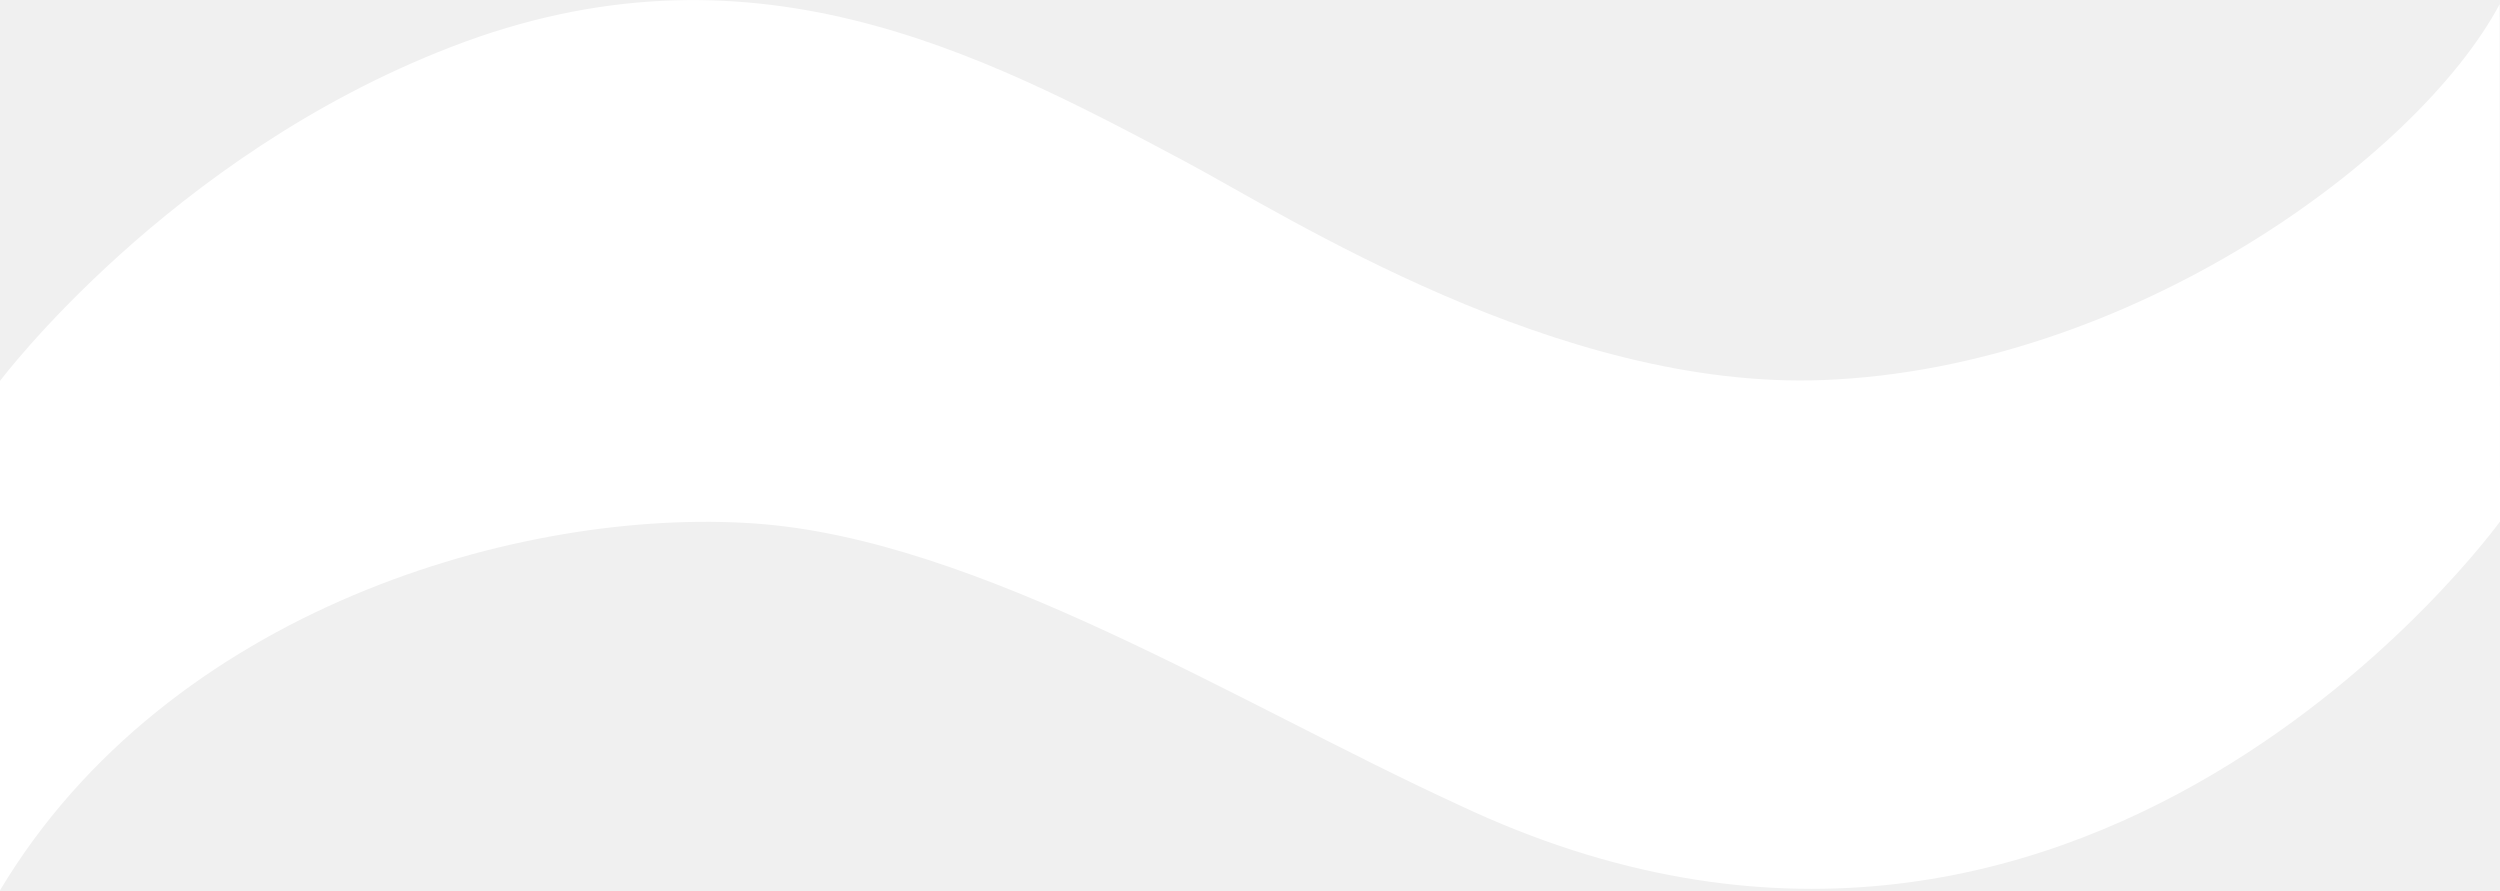
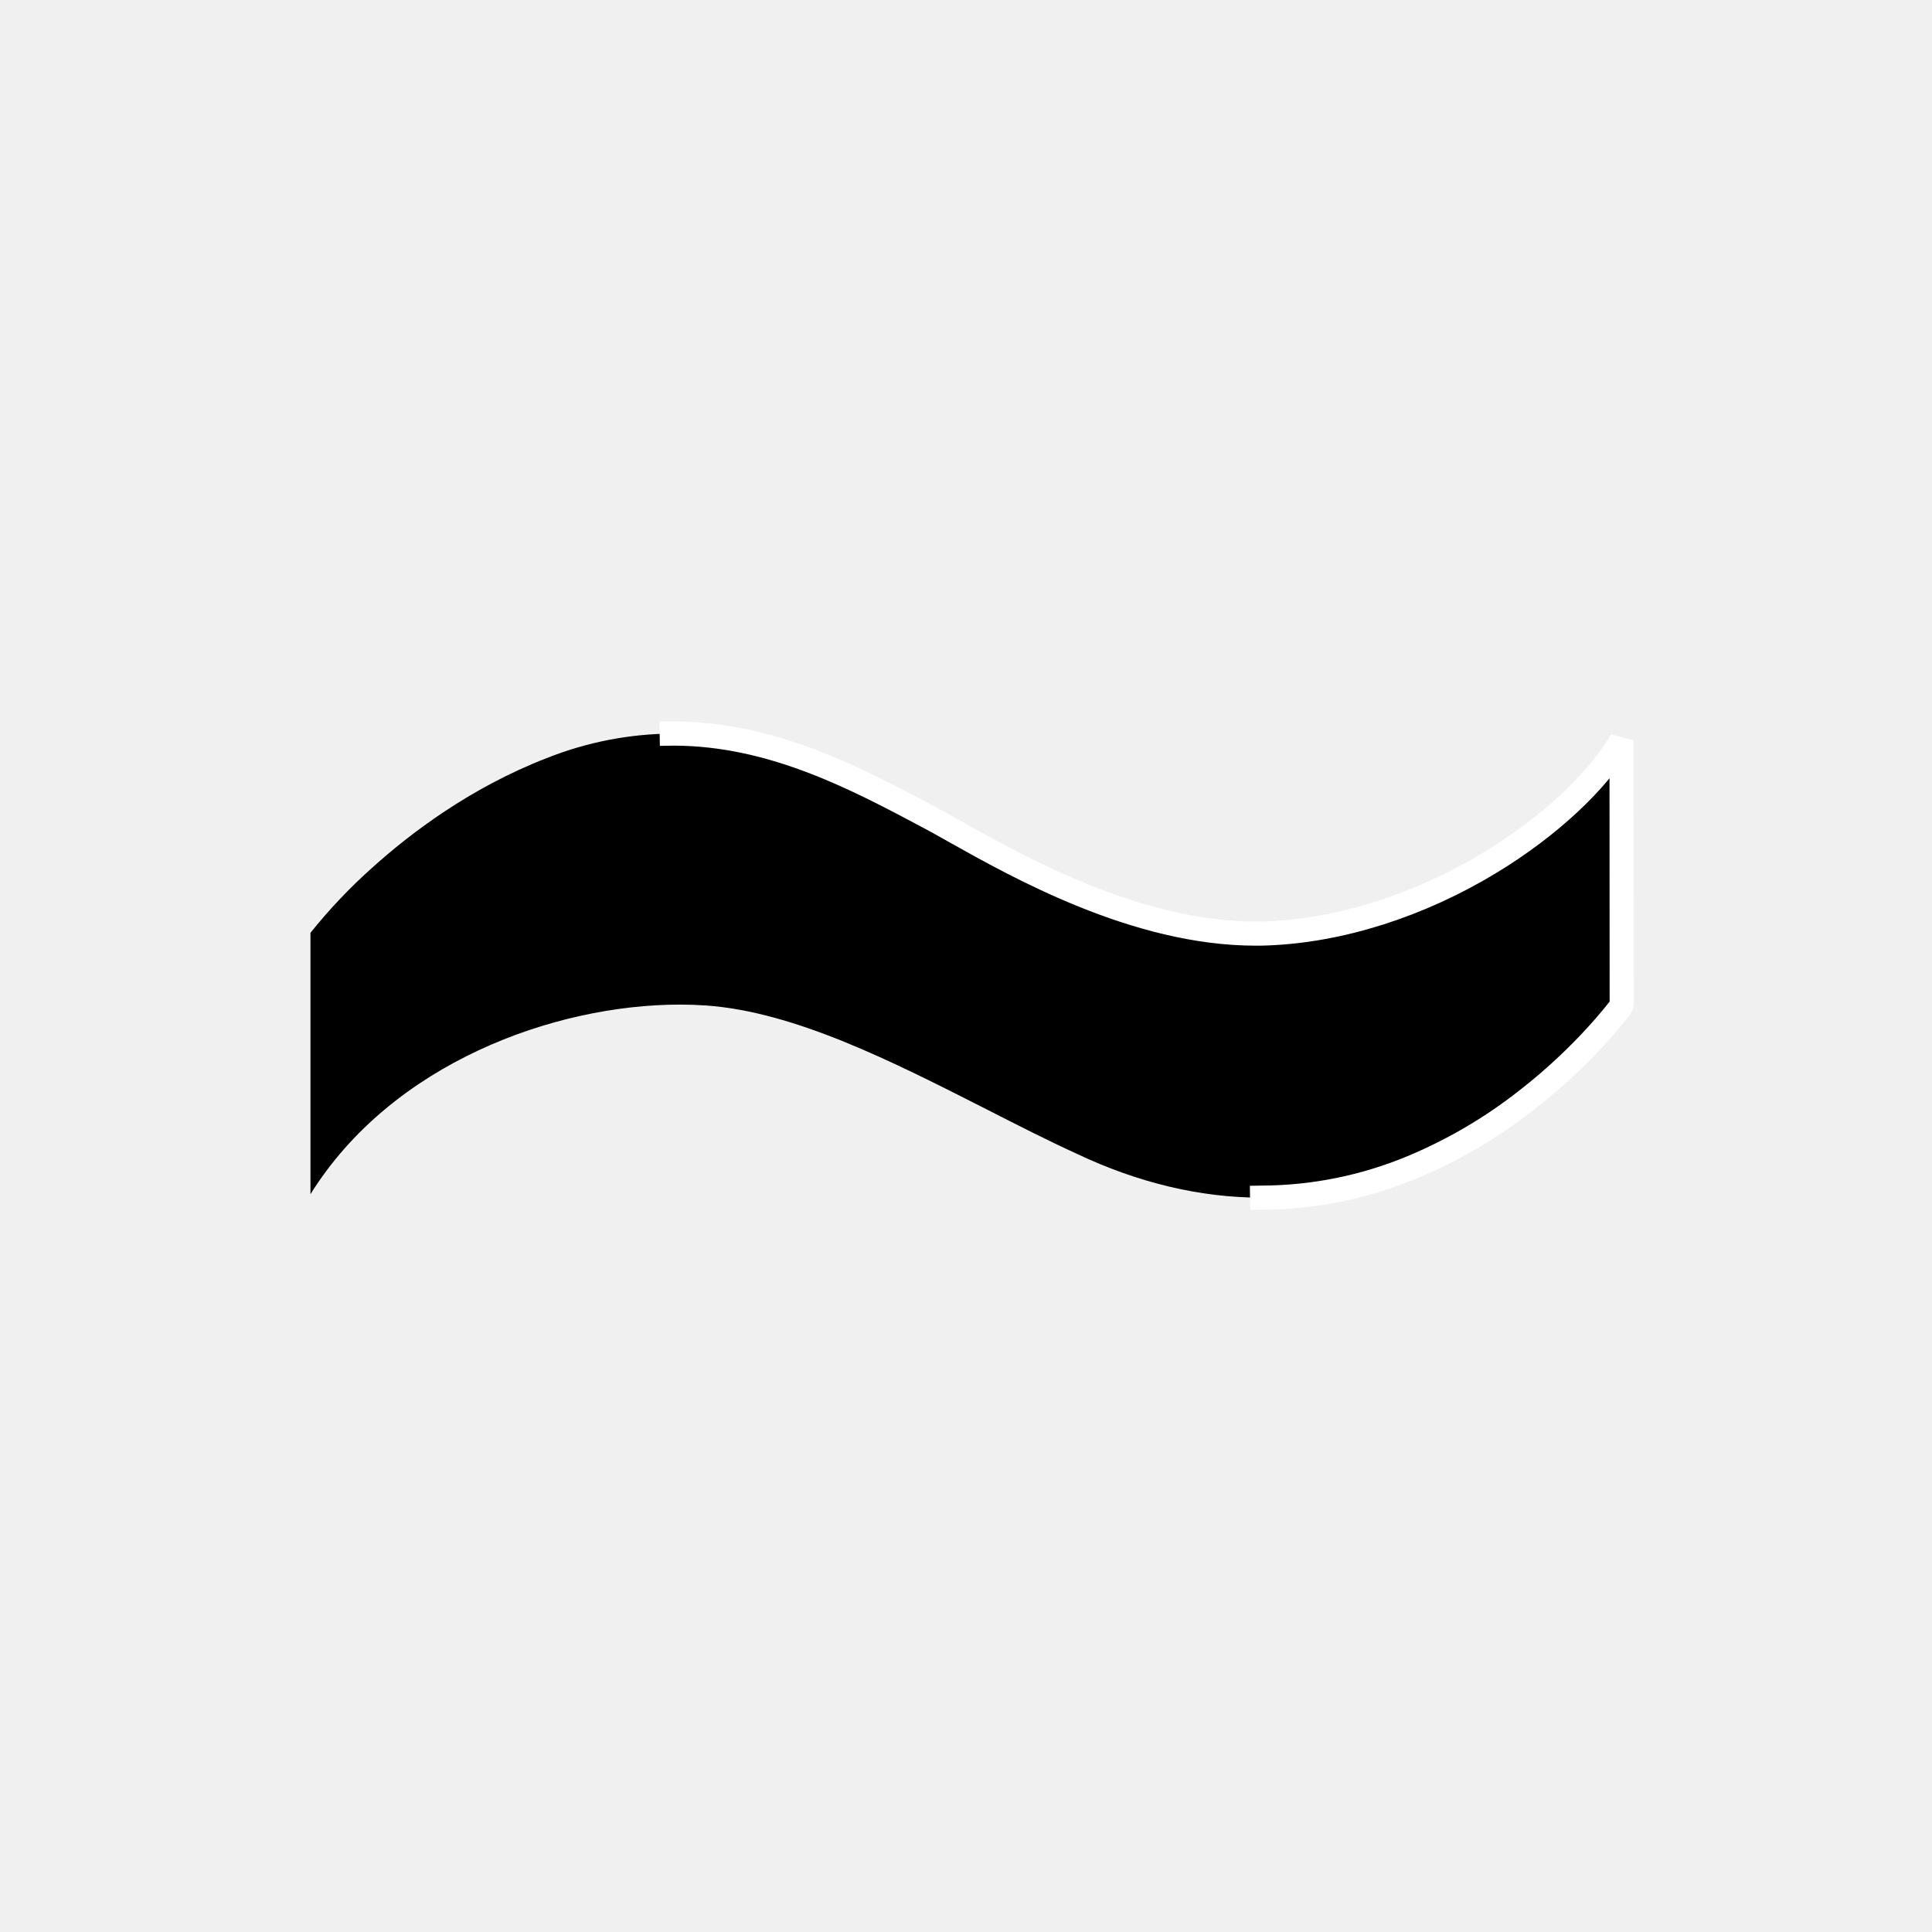
- <svg xmlns="http://www.w3.org/2000/svg" id="Layer_1" data-name="Layer 1" viewBox="0 0 801.07 285.29">
+ <svg xmlns="http://www.w3.org/2000/svg" id="Layer_1" data-name="Layer 1" viewBox="0 0 800 800">
  <defs>
-     <style>.cls-1{fill-rule:evenodd;}</style>
+     <style>
+ .cls-1{
+     stroke:#fff;
+     stroke-linecap:square;
+     stroke-linejoin:bevel;
+     stroke-width:10px; 
+     stroke-dasharray: 720;
+     stroke-dashoffset: 1440;
+     animation: dash 2s linear infinite;
+     }
+ 
+ @keyframes dash {
+   to {
+     stroke-dashoffset: 0;
+   }
+ }}</style>
  </defs>
-   <path fill="#fff" class="cls-1" d="M111.63,340.81s54-72,144.49-107c95.34-36.89,169,1.33,235.48,36.8,32.6,17.4,119.32,73.16,204.21,69.91,98.52-3.78,190.56-71.29,216.77-120.42l.12,165.75S779,571.31,579,476.63c-70.69-32.46-153.86-85.09-225.37-90.14-74.61-5.27-188,27.31-242,117.54Z" transform="translate(-111.63 -218.74)" />
+   <path class="cls-1" d="M278.68,303.75c41.14,0,76.11,18.68,107,35.16,2.65,1.41,5.82,3.19,9.48,5.26,26.37,14.8,75.4,42.41,124.76,42.41,1.64,0,3.29,0,4.91-.09,30.28-1.16,63.1-11.62,92.42-29.45,24.26-14.76,44.29-33.45,54.2-50.45l.07,109.81c-1.49,2-15.82,21-40.12,39.71a203.55,203.55,0,0,1-47,27.39,163.52,163.52,0,0,1-62,12.43c-25.31,0-51.1-6.11-76.65-18.23-12-5.49-24.24-11.72-37.22-18.35-39.11-19.87-79.51-40.41-116.16-43-3.49-.24-7.12-.37-10.81-.37-52.12,0-119.25,24.3-153,78.51V386.26a221.6,221.6,0,0,1,25.82-27.19c15.34-13.82,40.27-32.87,71.91-45.12a143,143,0,0,1,52.45-10.19h0" />
</svg>
